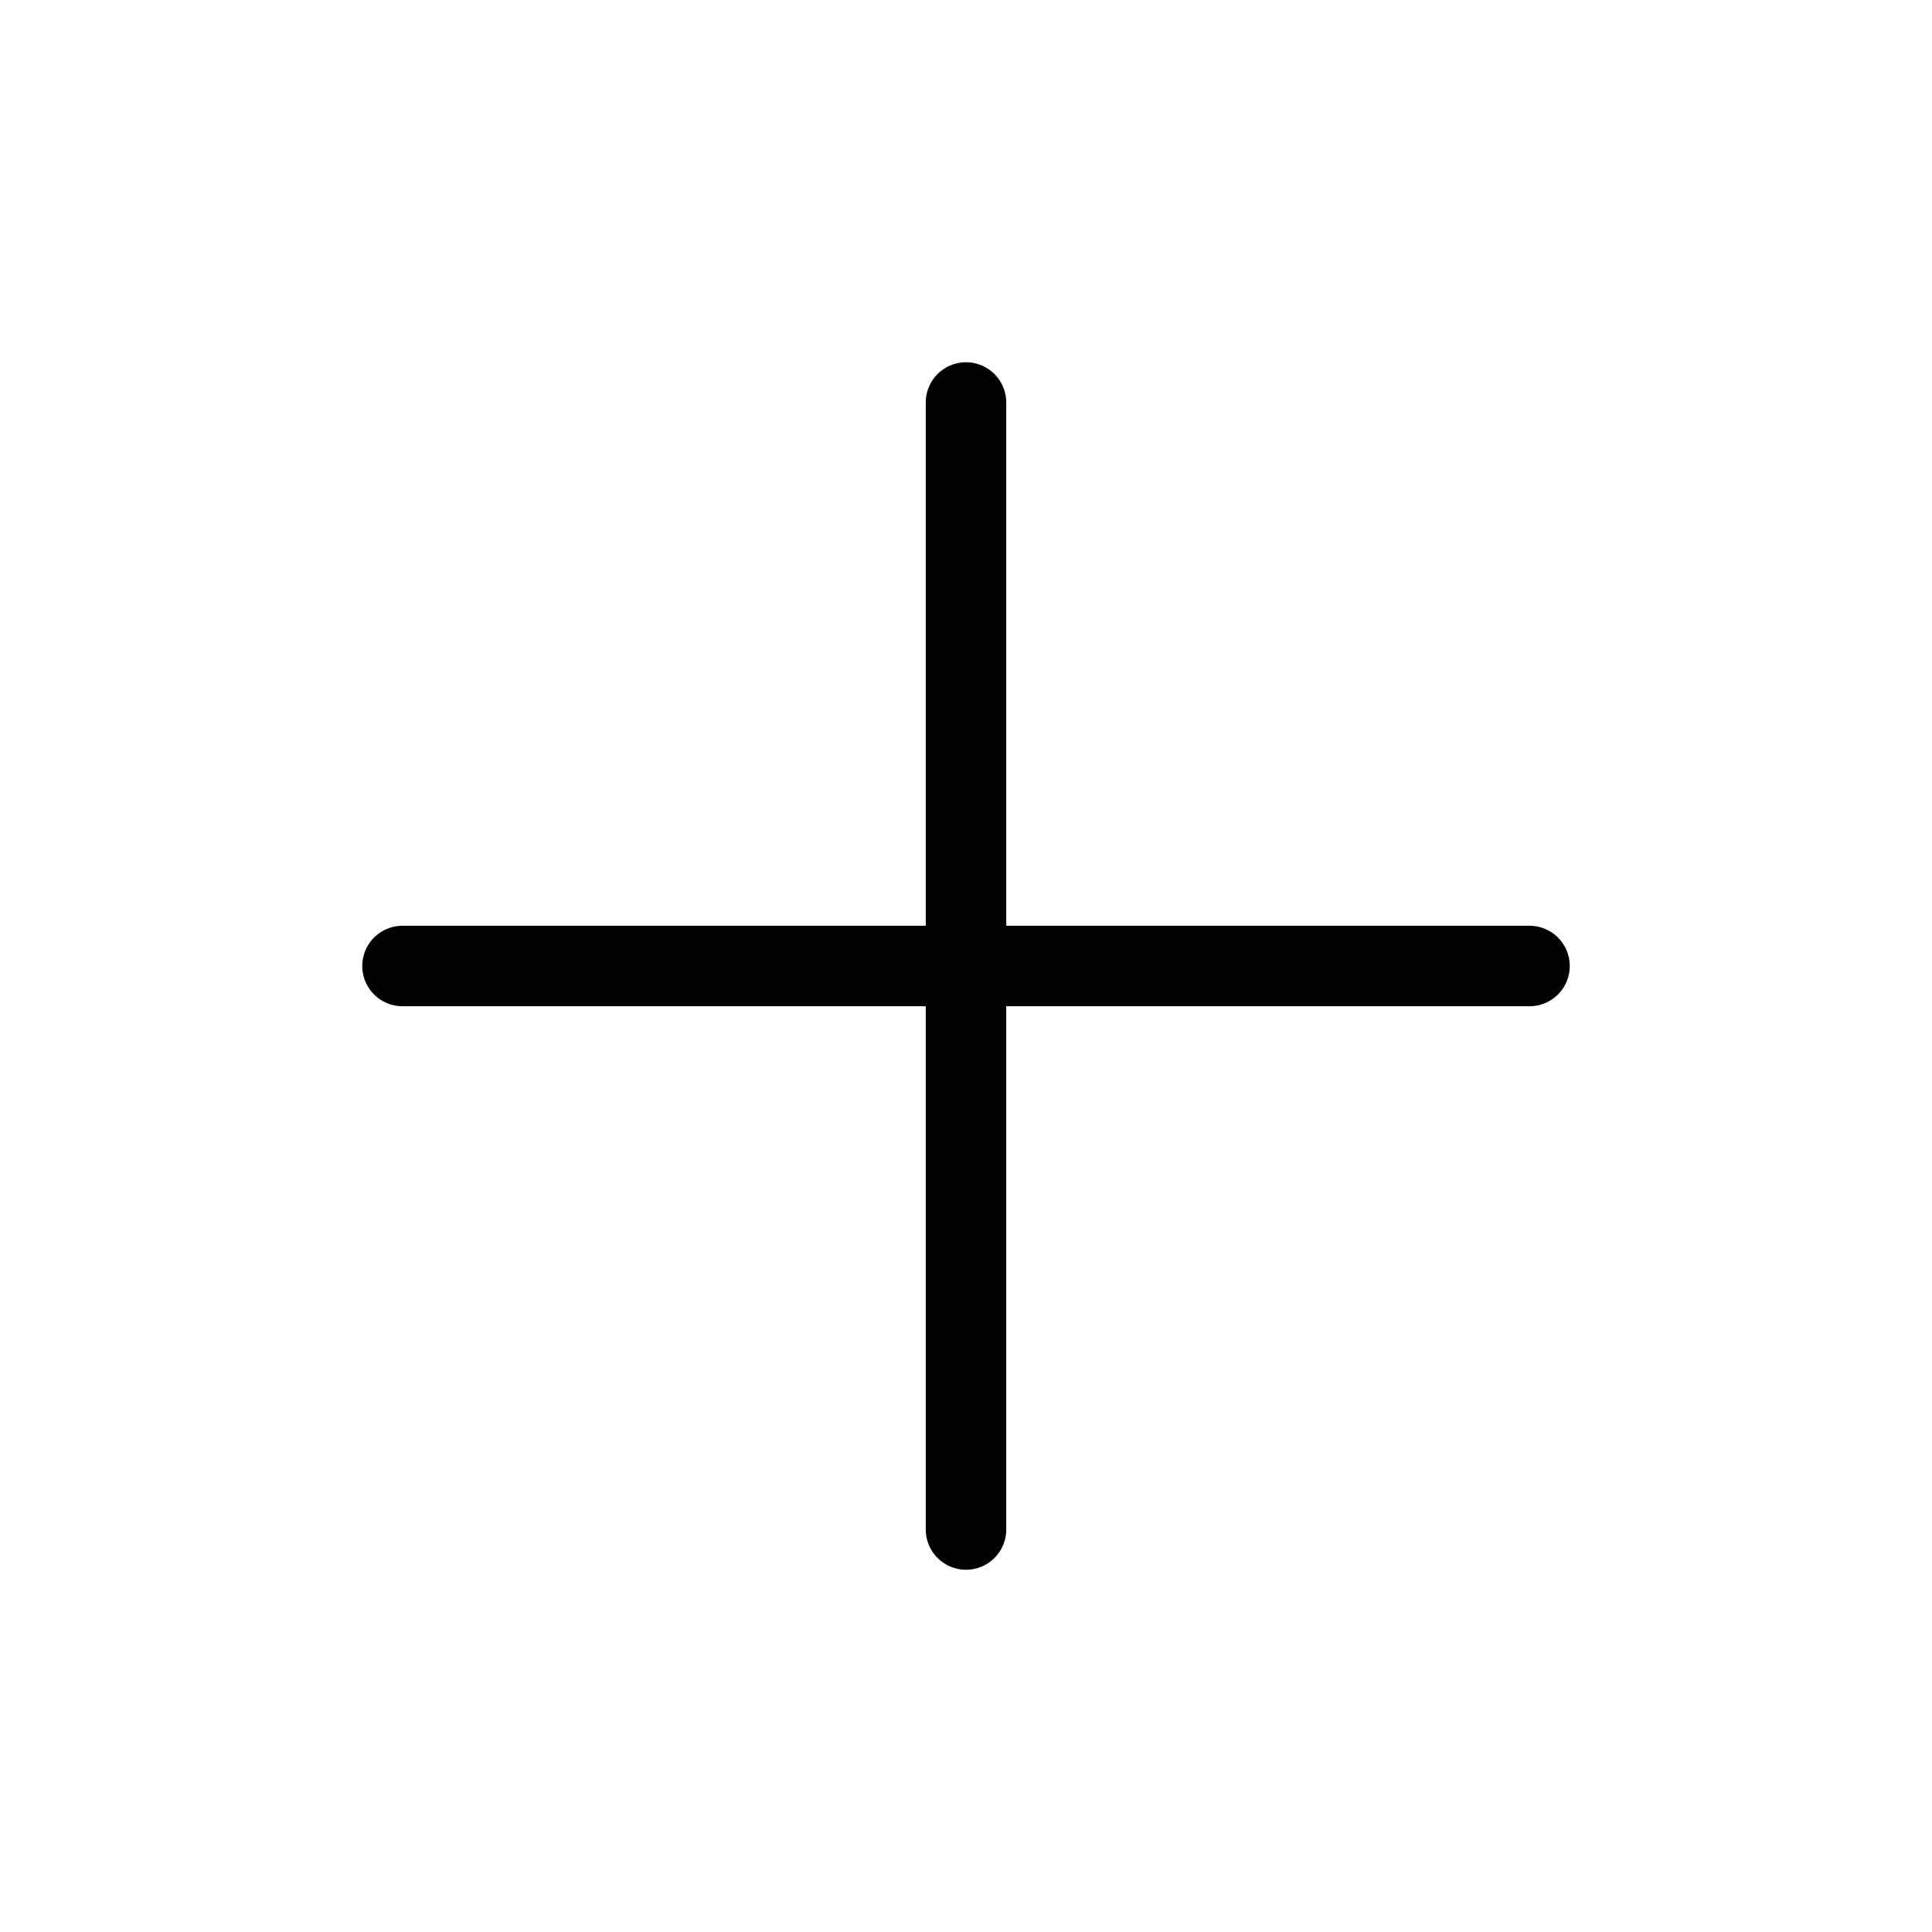
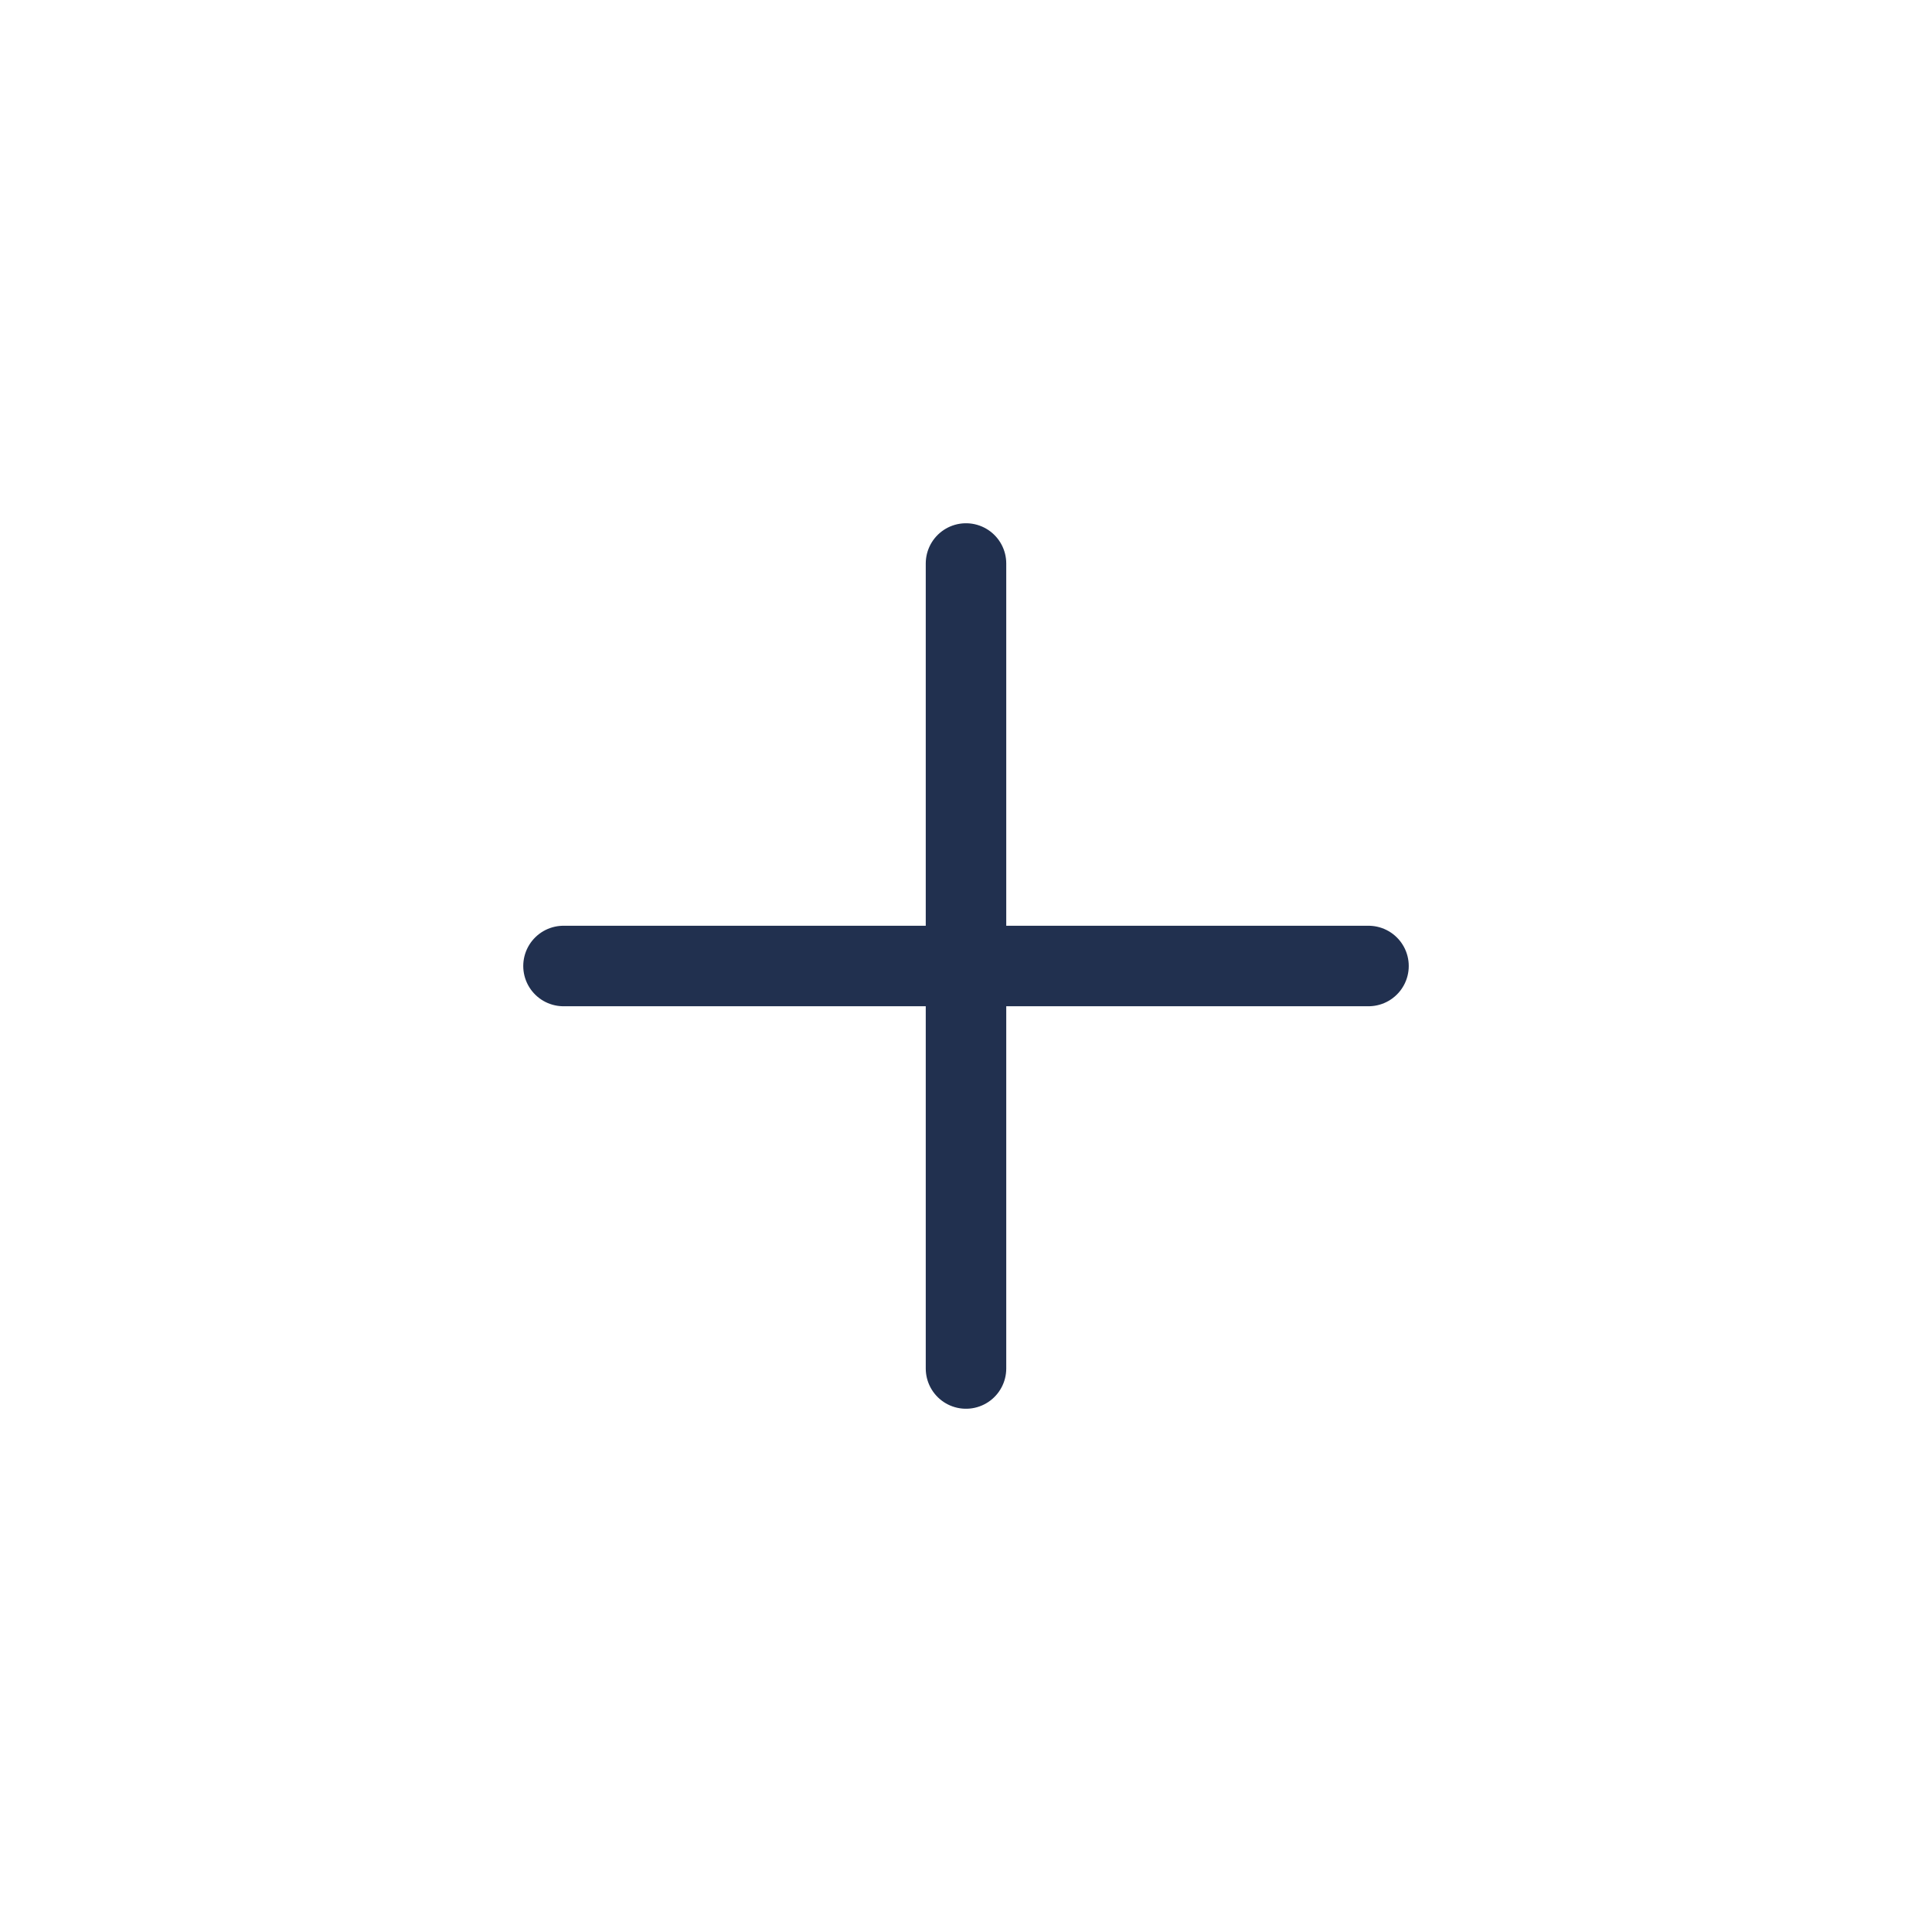
- <svg xmlns="http://www.w3.org/2000/svg" width="24" height="24" viewBox="0 0 24 24" fill="none" stroke="currentColor" stroke-width="1" stroke-linecap="round" stroke-linejoin="round">
-   <line x1="12" y1="5" x2="12" y2="19" />
-   <line x1="5" y1="12" x2="19" y2="12" />
+ <svg xmlns="http://www.w3.org/2000/svg" width="24" height="24" viewBox="0 0 24 24" fill="none">
+   <path d="M12 7V17" stroke="#21304F" stroke-linecap="round" stroke-linejoin="round" />
+   <path d="M17 12H7" stroke="#21304F" stroke-linecap="round" stroke-linejoin="round" />
</svg>
